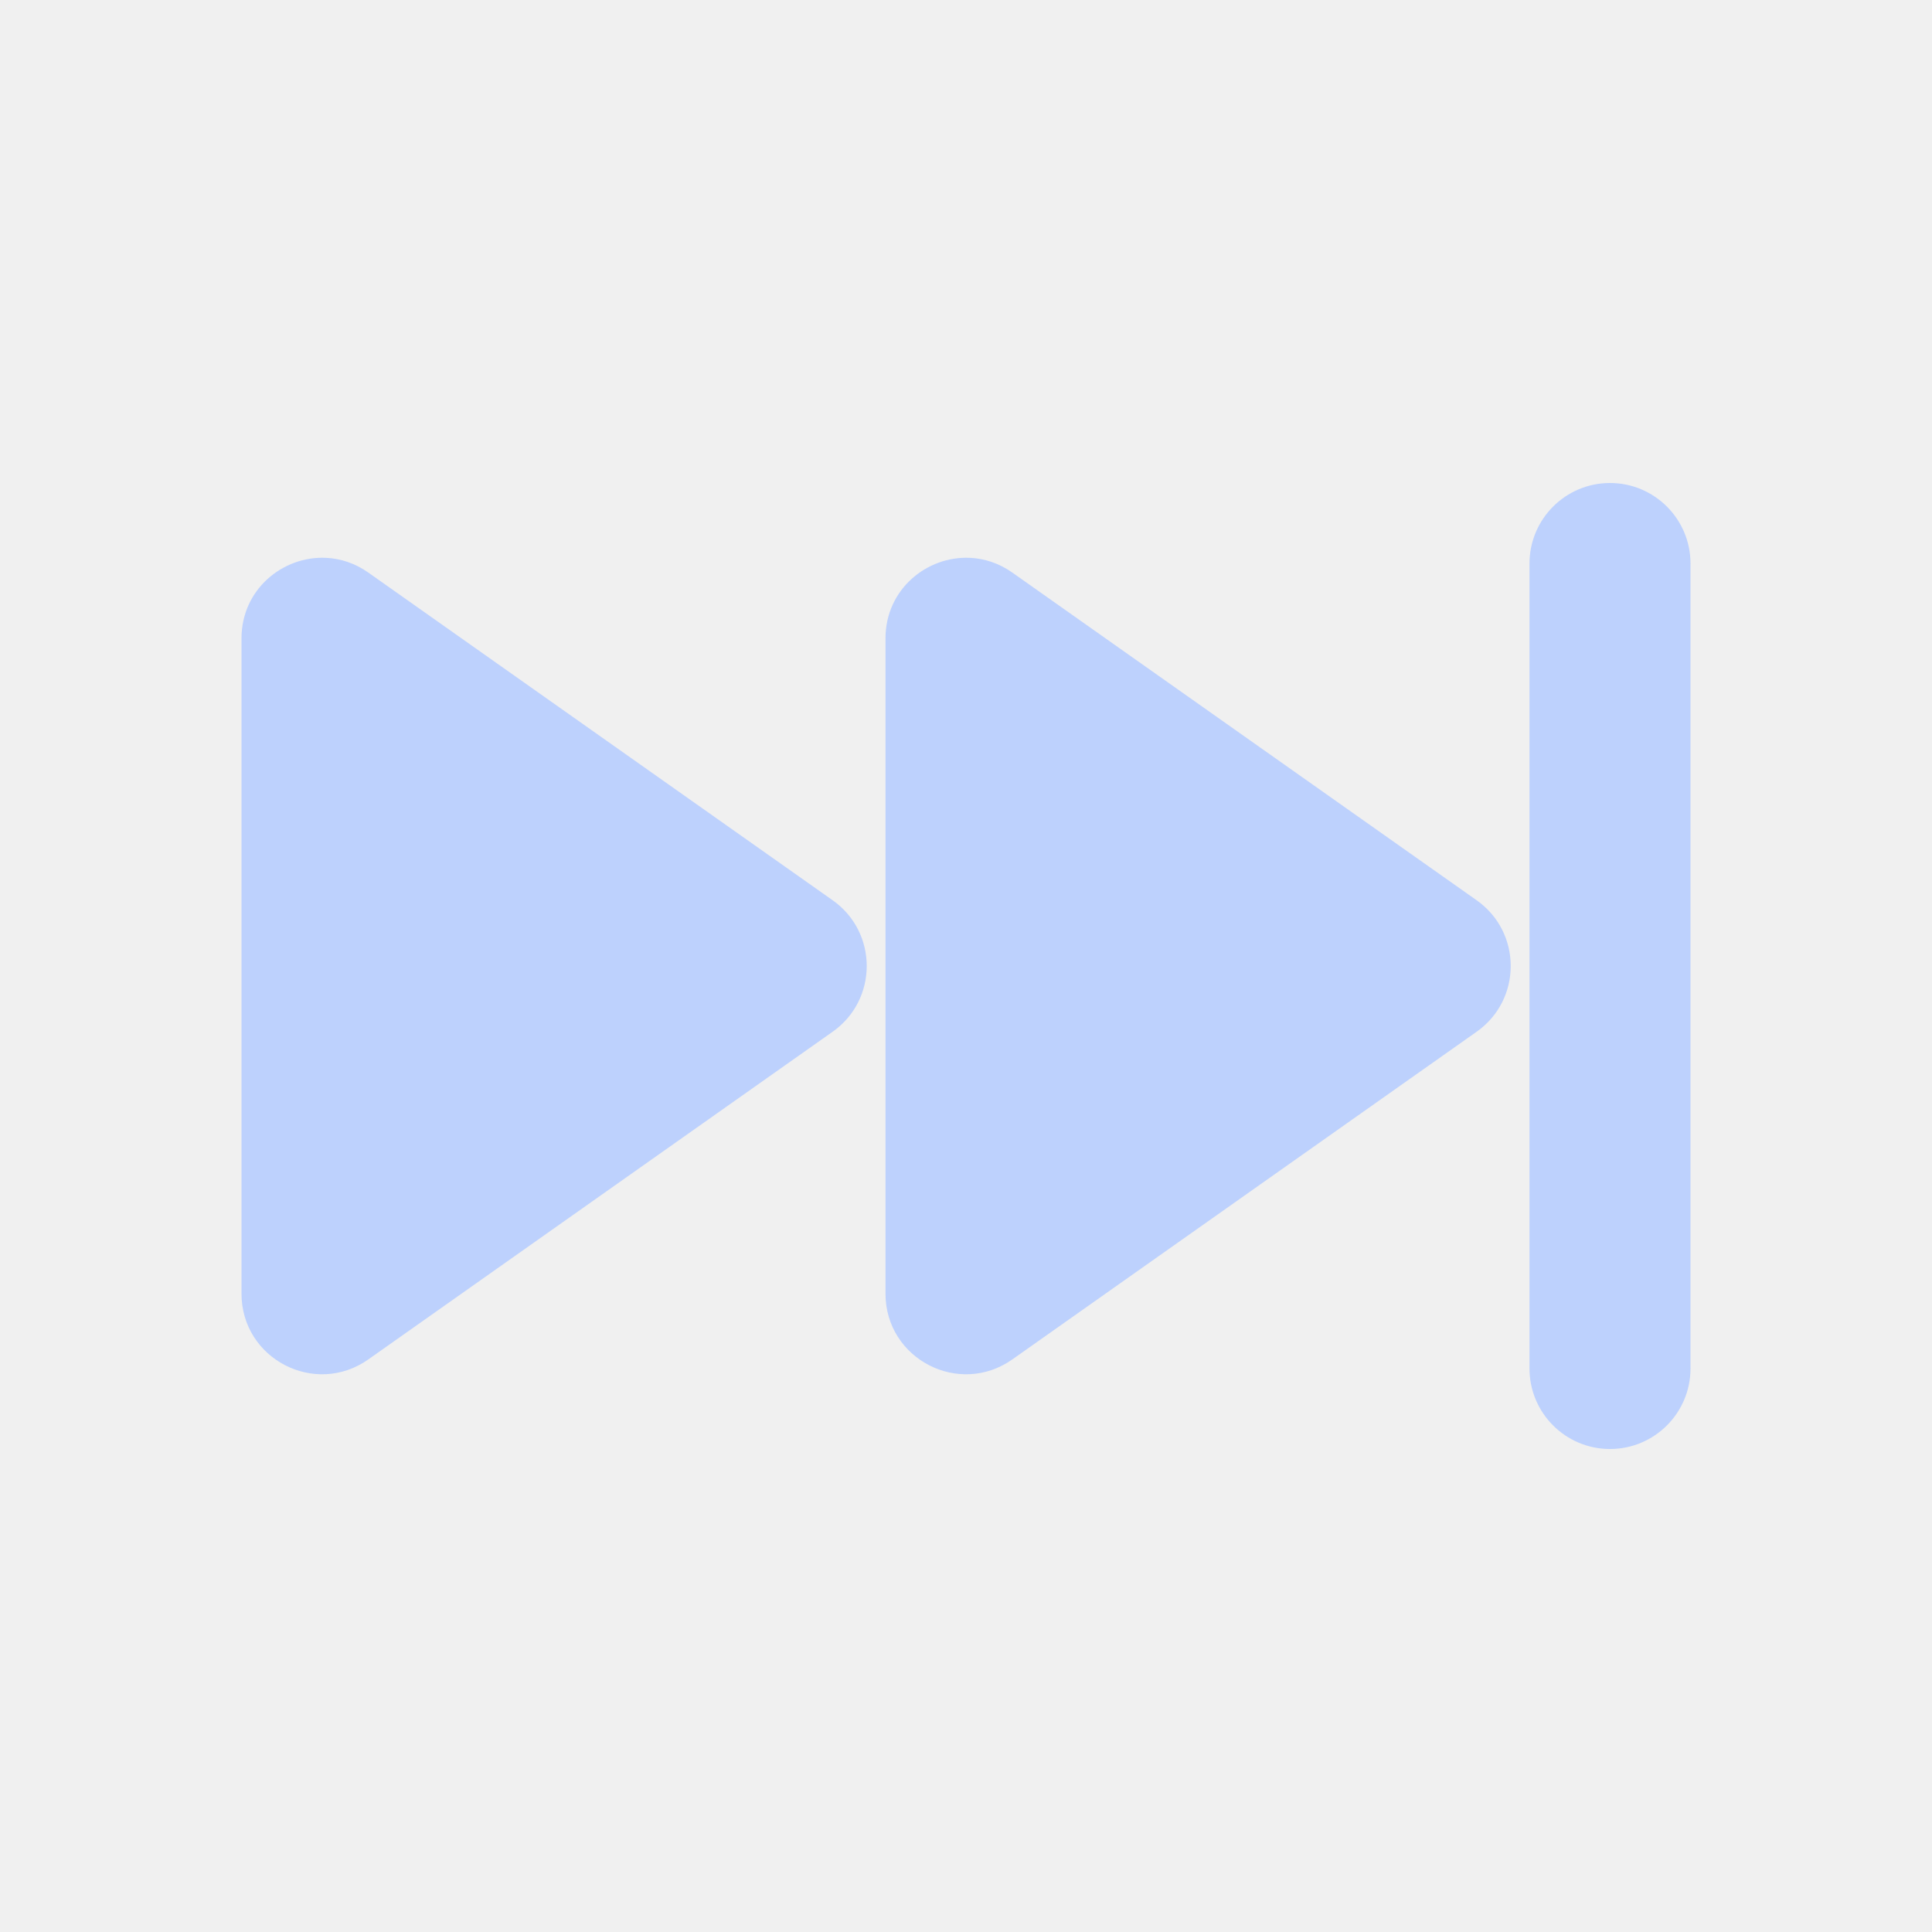
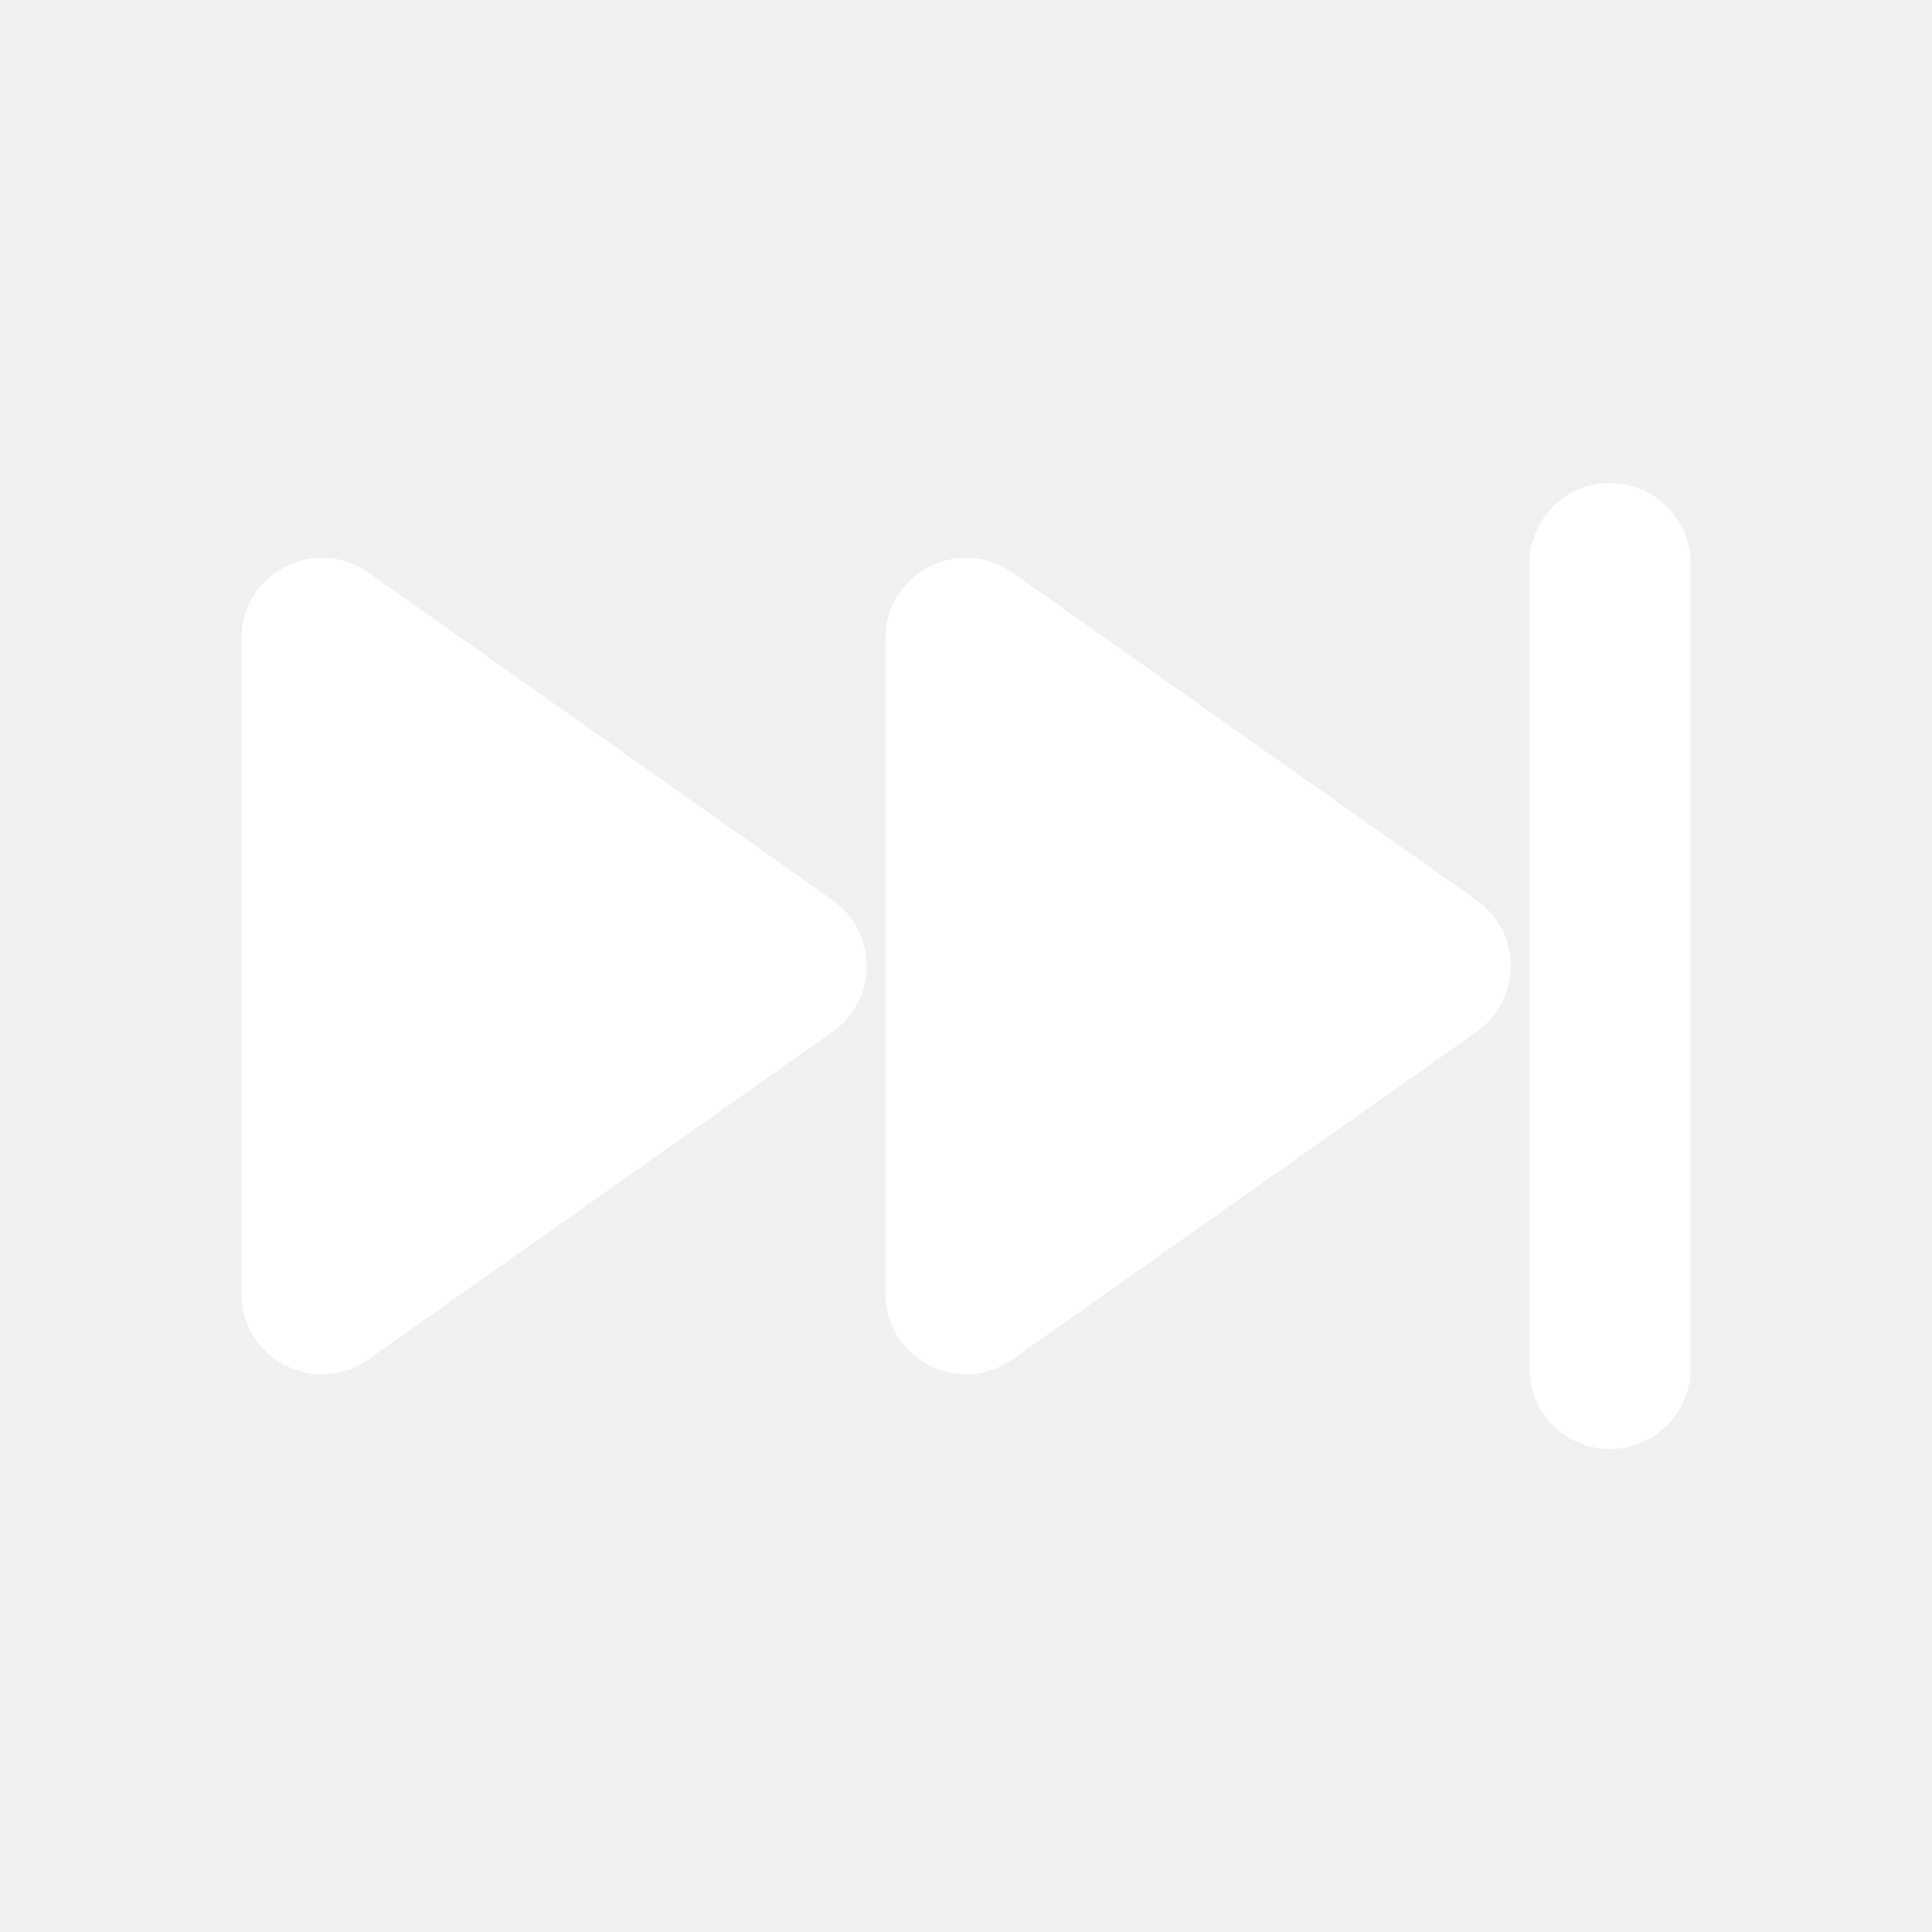
<svg xmlns="http://www.w3.org/2000/svg" x="0px" y="0px" viewBox="0 0 172 172" style=" fill:#000000;">
  <g fill="none" fill-rule="nonzero" stroke="none" stroke-width="1" stroke-linecap="butt" stroke-linejoin="miter" stroke-miterlimit="10" stroke-dasharray="" stroke-dashoffset="0" font-family="none" font-weight="none" font-size="none" text-anchor="none" style="mix-blend-mode: normal">
    <path d="M0,172v-172h172v172z" fill="none" />
-     <g fill="#bdd1fd">
+     <g fill="#fff">
      <path d="M143.333,43c-3.956,0 -7.167,3.211 -7.167,7.167v71.667c0,3.956 3.211,7.167 7.167,7.167c3.956,0 7.167,-3.211 7.167,-7.167v-71.667c0,-3.956 -3.211,-7.167 -7.167,-7.167zM29.031,49.663c-3.847,-0.187 -7.531,2.808 -7.531,7.167v58.341c0,5.812 6.544,9.205 11.296,5.851l41.334,-29.171c4.042,-2.852 4.042,-8.849 0,-11.702l-41.334,-29.171c-1.188,-0.839 -2.483,-1.253 -3.765,-1.316zM86.364,49.663c-3.847,-0.187 -7.531,2.808 -7.531,7.167v58.341c0,5.812 6.544,9.205 11.296,5.851l41.334,-29.171c4.042,-2.852 4.042,-8.849 0,-11.702l-41.334,-29.171c-1.188,-0.839 -2.483,-1.253 -3.765,-1.316z" />
    </g>
  </g>
</svg>
